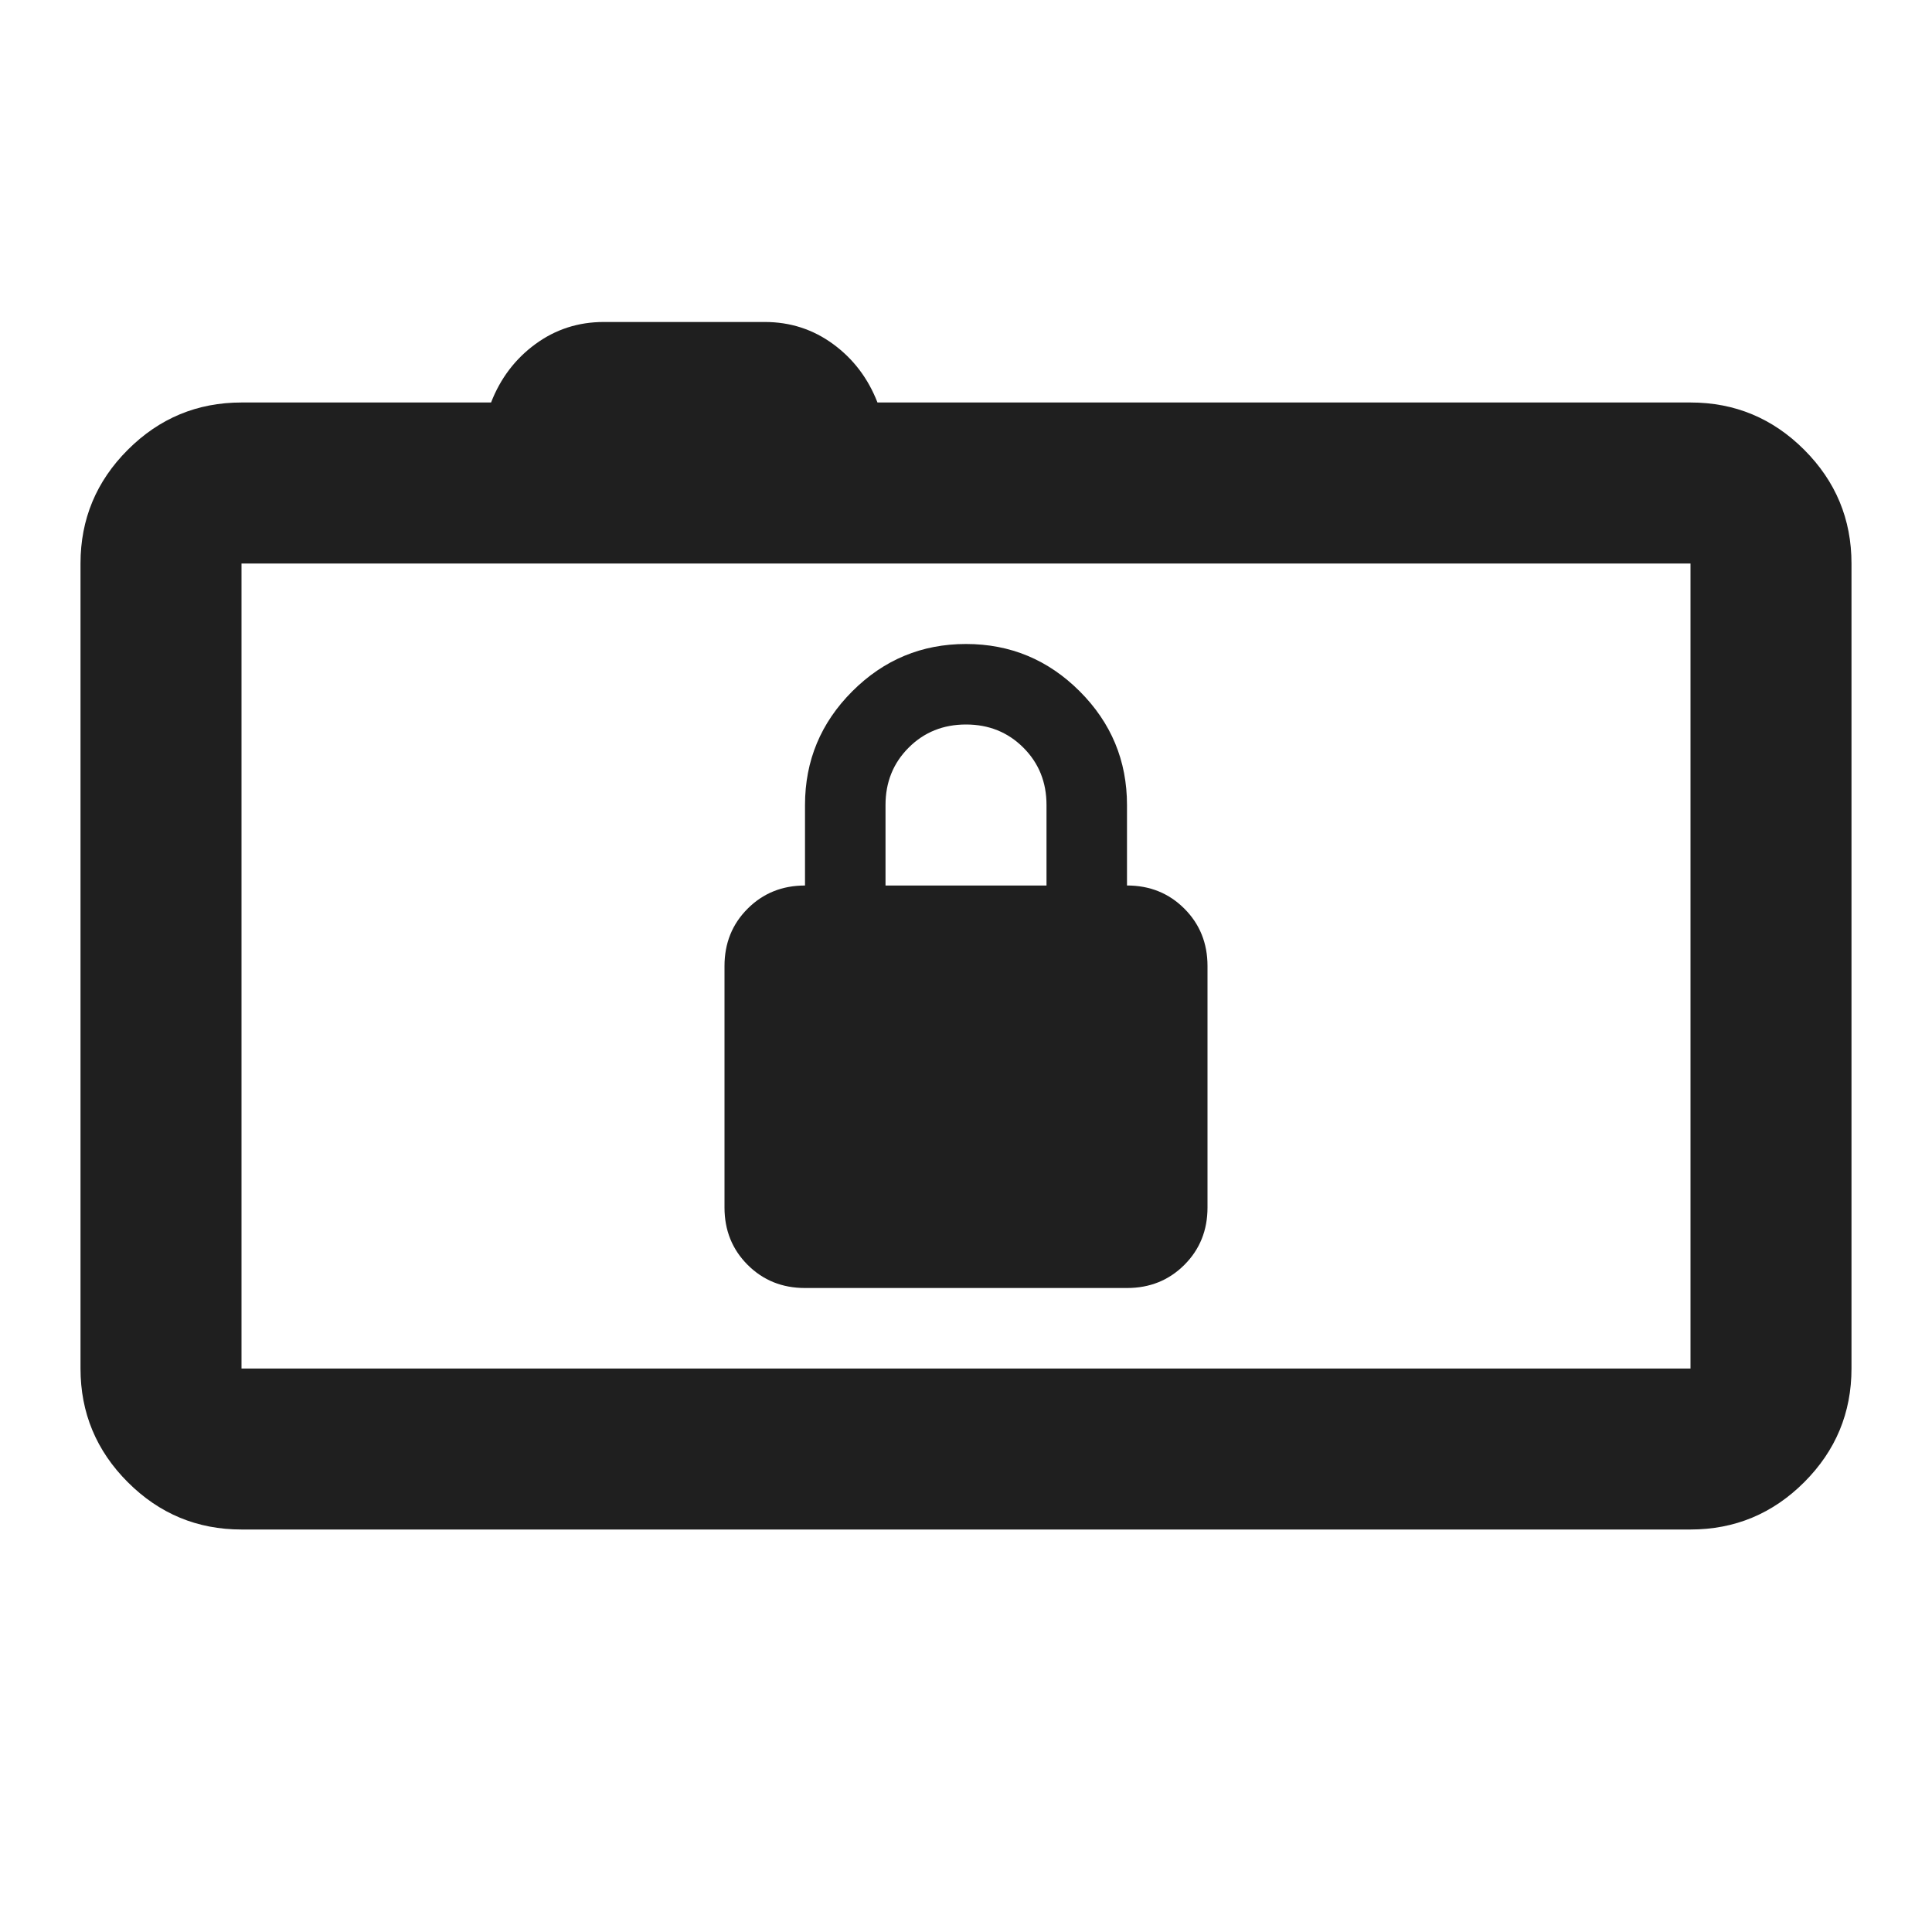
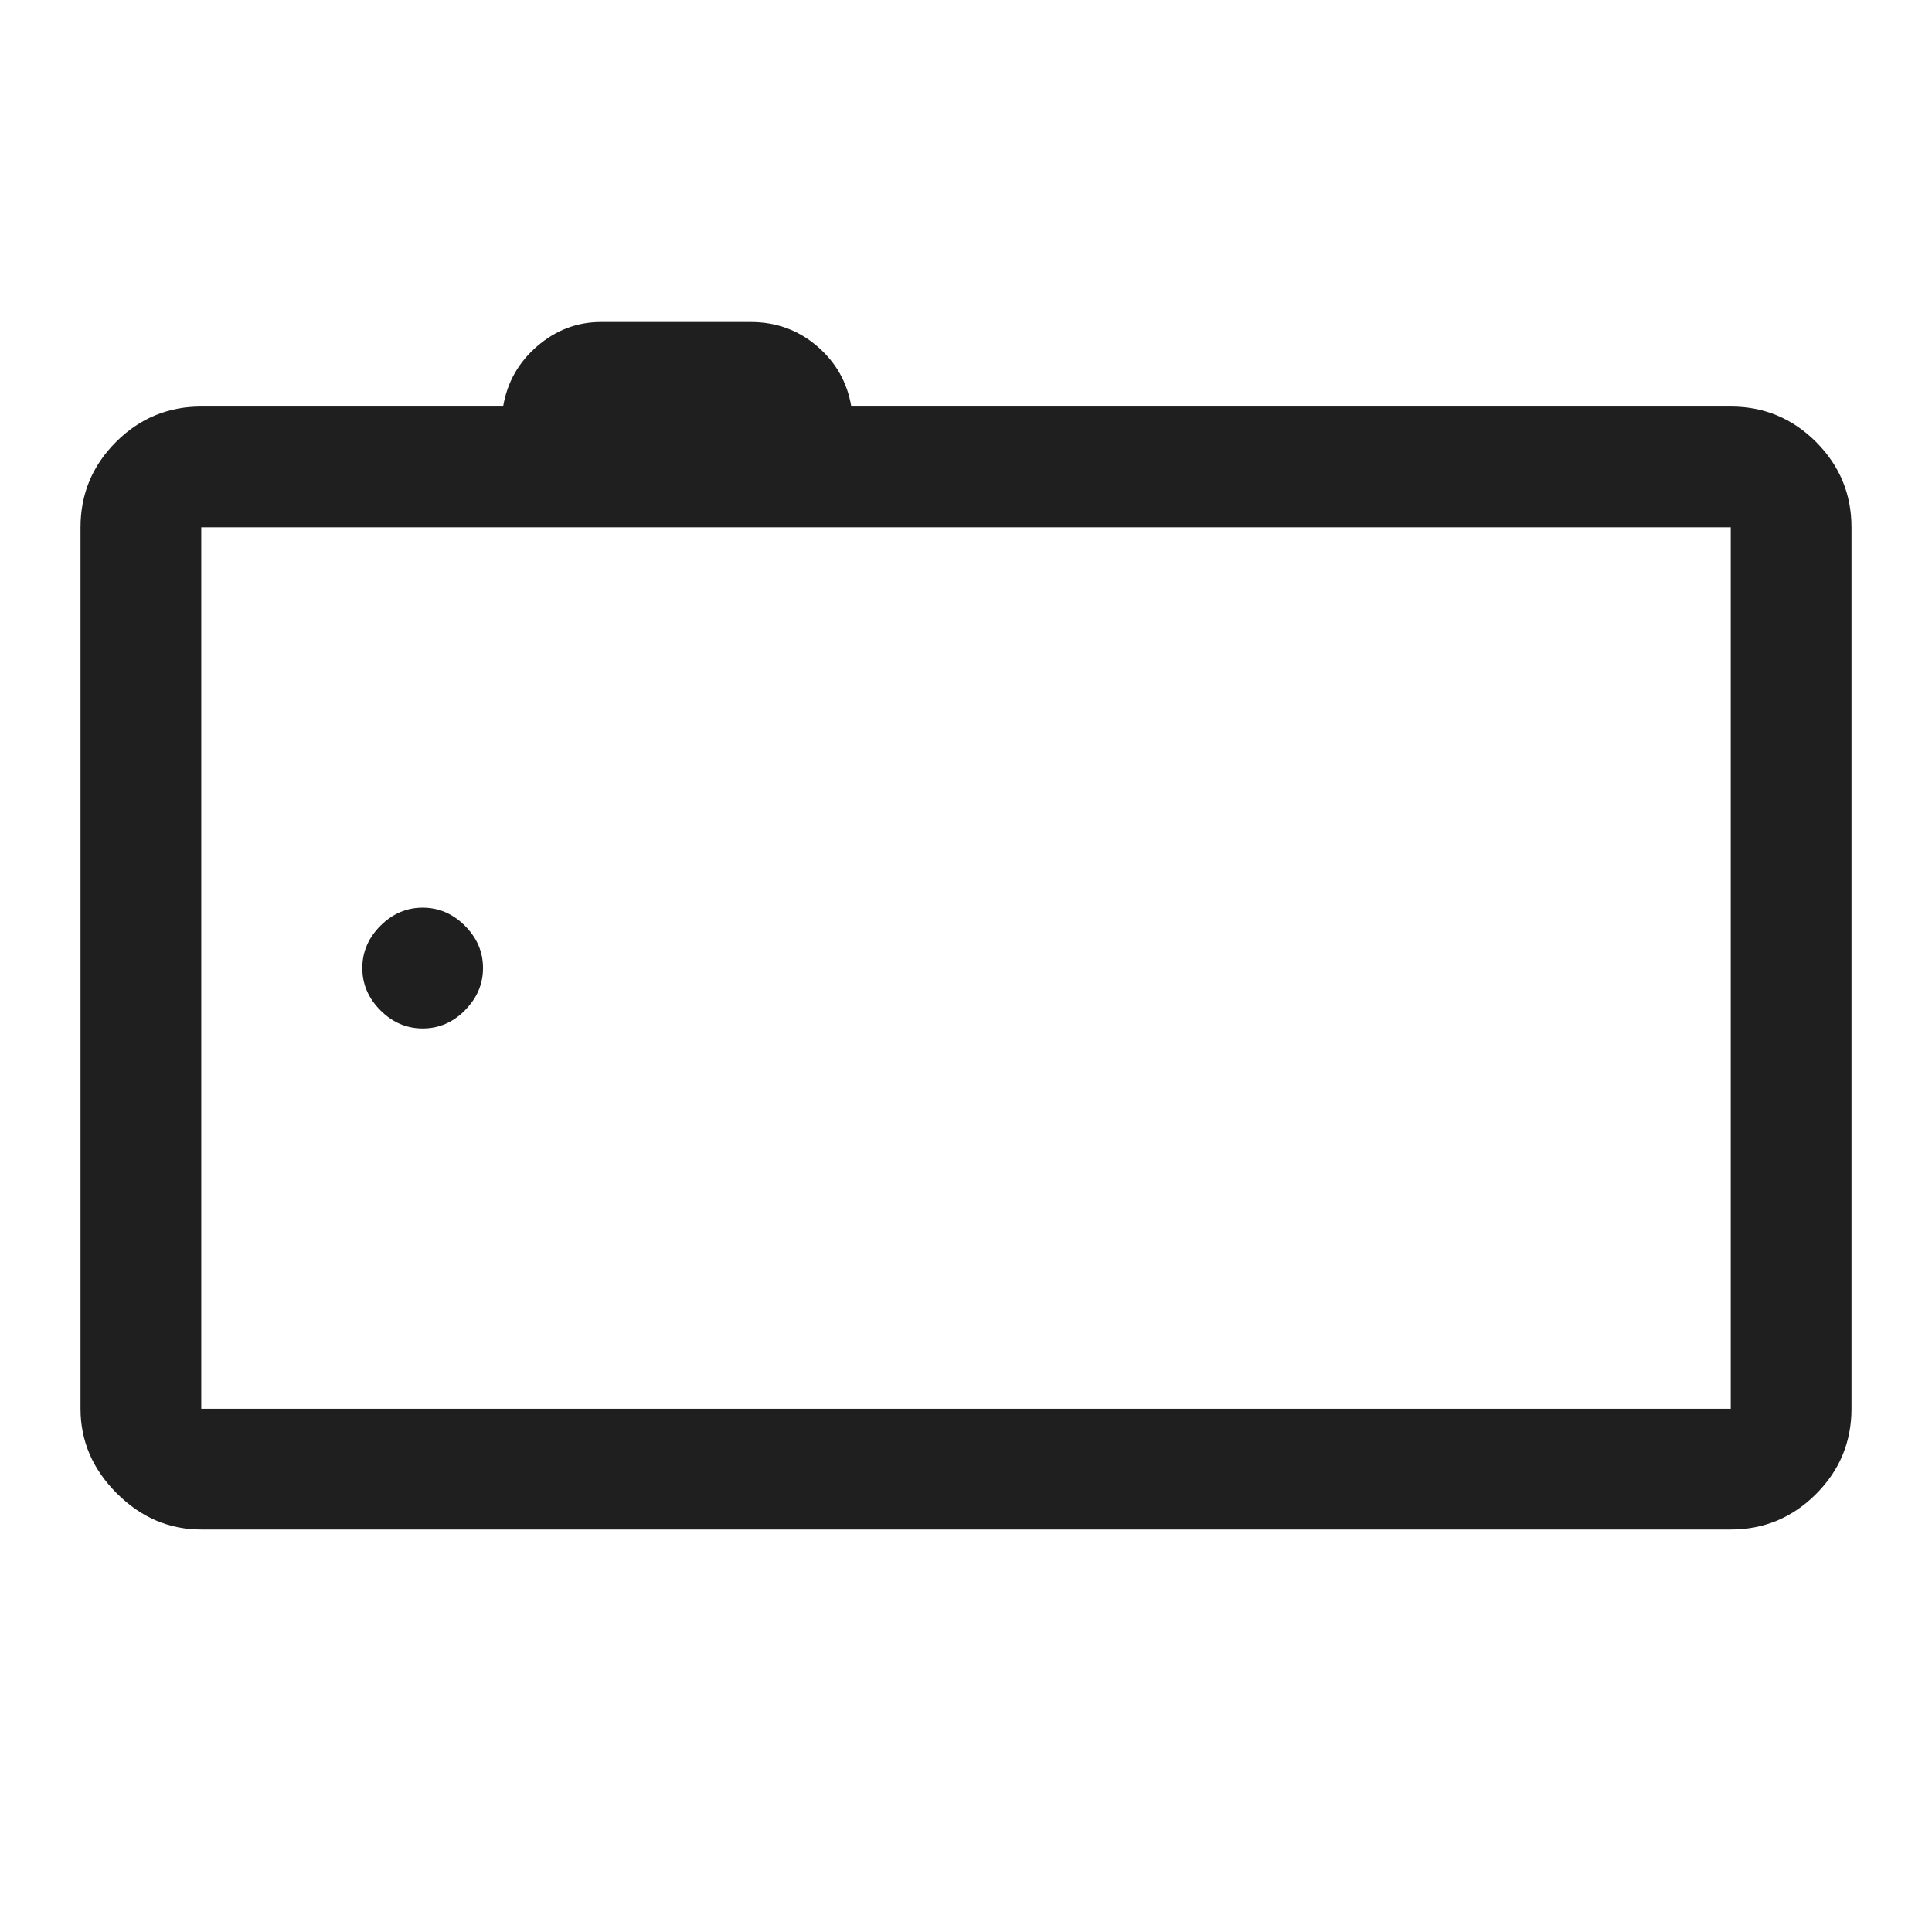
<svg xmlns="http://www.w3.org/2000/svg" fill="#1f1f1f" viewBox="0 0 1000 1000">
-   <path d="M125 791.67q-34.37 0-58.85-24.48t-24.48-58.86V291.66q0-34.37 24.48-58.85T125 208.33h129.17q7.29-18.75 22.92-30.21t35.42-11.46h83.33q19.79 0 35.42 11.46t22.92 30.21h420.83q34.38 0 58.85 24.48t24.47 58.86v416.67q0 34.38-24.48 58.85T875 791.67zm750-83.33V291.67H125v416.67zM125 291.67v416.67zm291.67 375h166.67q17.71 0 29.69-11.98T625 625V500q0-17.71-11.98-29.69t-29.69-11.98v-41.67q0-34.37-24.48-58.85T500 333.33t-58.85 24.48-24.48 58.86v41.67q-17.71 0-29.69 11.98T375 500v125q0 17.71 11.98 29.69t29.69 11.98m41.67-208.33v-41.67q0-17.71 11.98-29.69T500 375t29.69 11.98 11.98 29.69v41.67z" />
+   <path d="M104.17 791.67q-25 0-43.75-18.75t-18.75-43.75V272.92q0-25.78 18.36-44.15 18.36-18.35 44.14-18.35h156.25q3.13-18.75 17.66-31.25 14.54-12.5 32.95-12.5h77.51q19.79 0 34.38 12.5t17.71 31.25h455.21q25.78 0 44.15 18.35 18.34 18.37 18.34 44.15v456.25q0 25.78-18.35 44.14-18.37 18.36-44.15 18.36zm791.67-62.5V272.92H104.17v456.25zM104.17 272.92v456.25zm136.46 250q9.38-9.37 9.38-21.87t-9.37-21.87-21.87-9.37-21.87 9.38-9.37 21.88 9.38 21.88 21.88 9.38 21.88-9.37Z" />
</svg>
